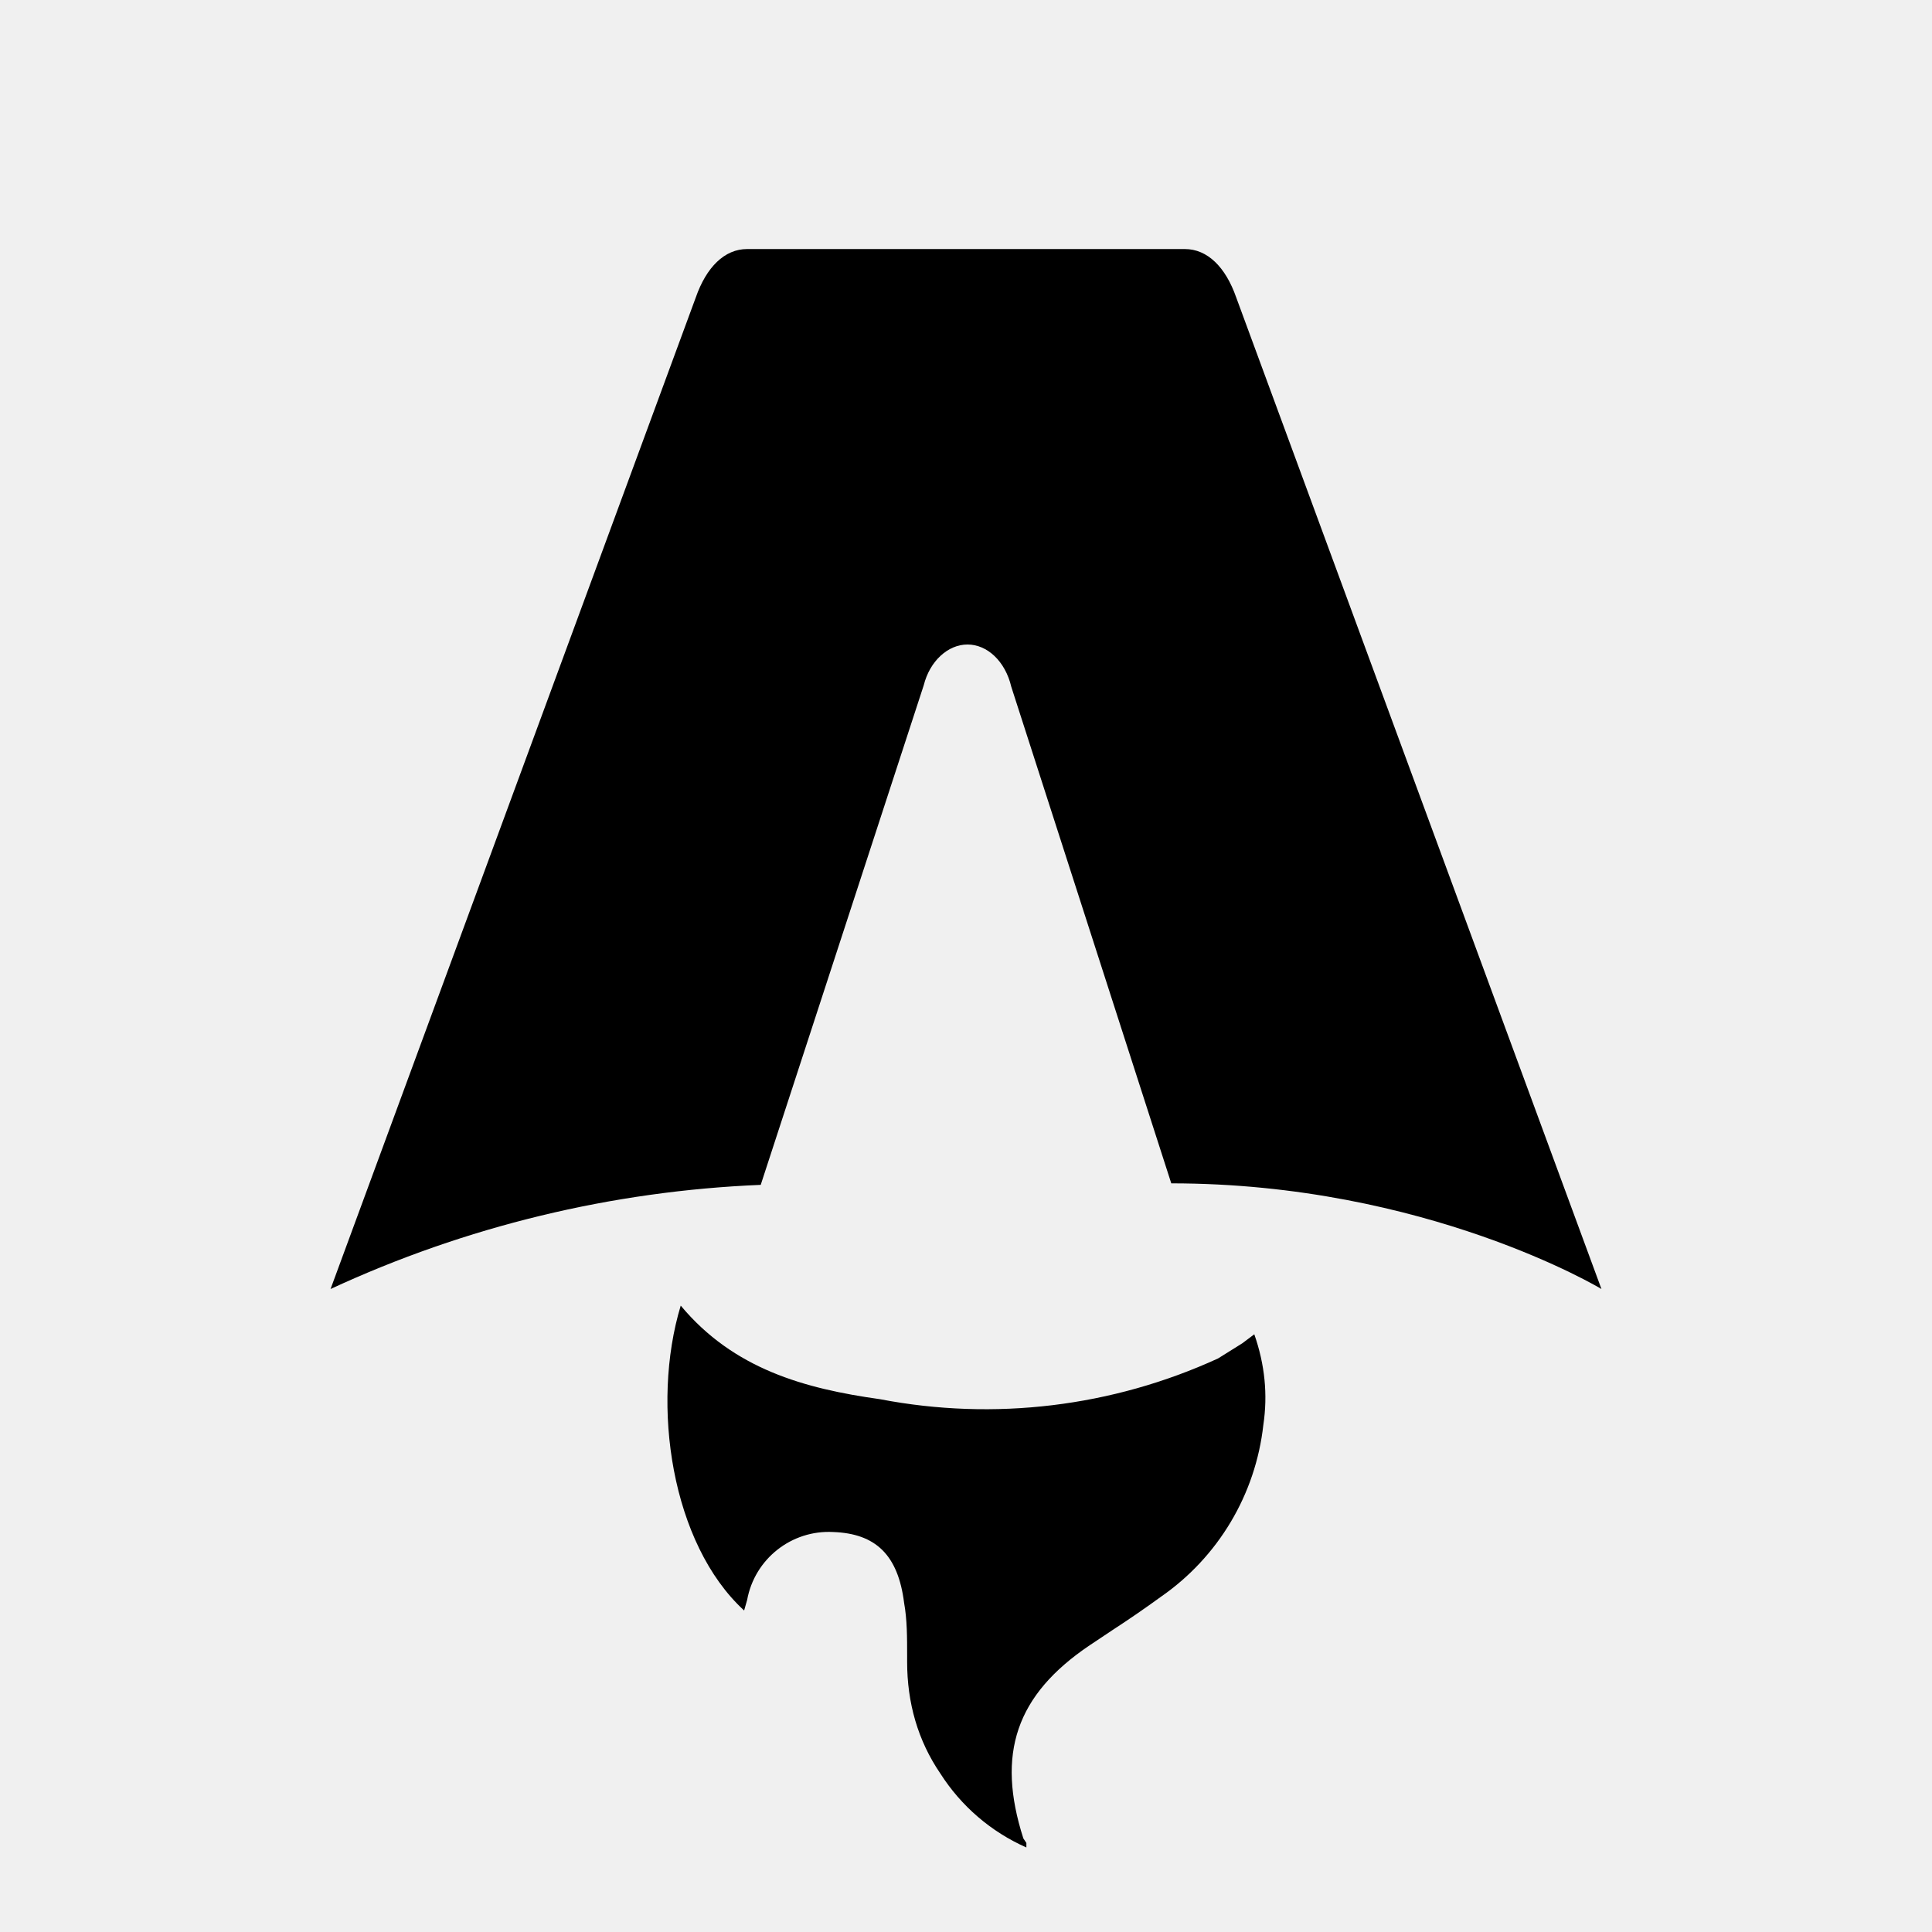
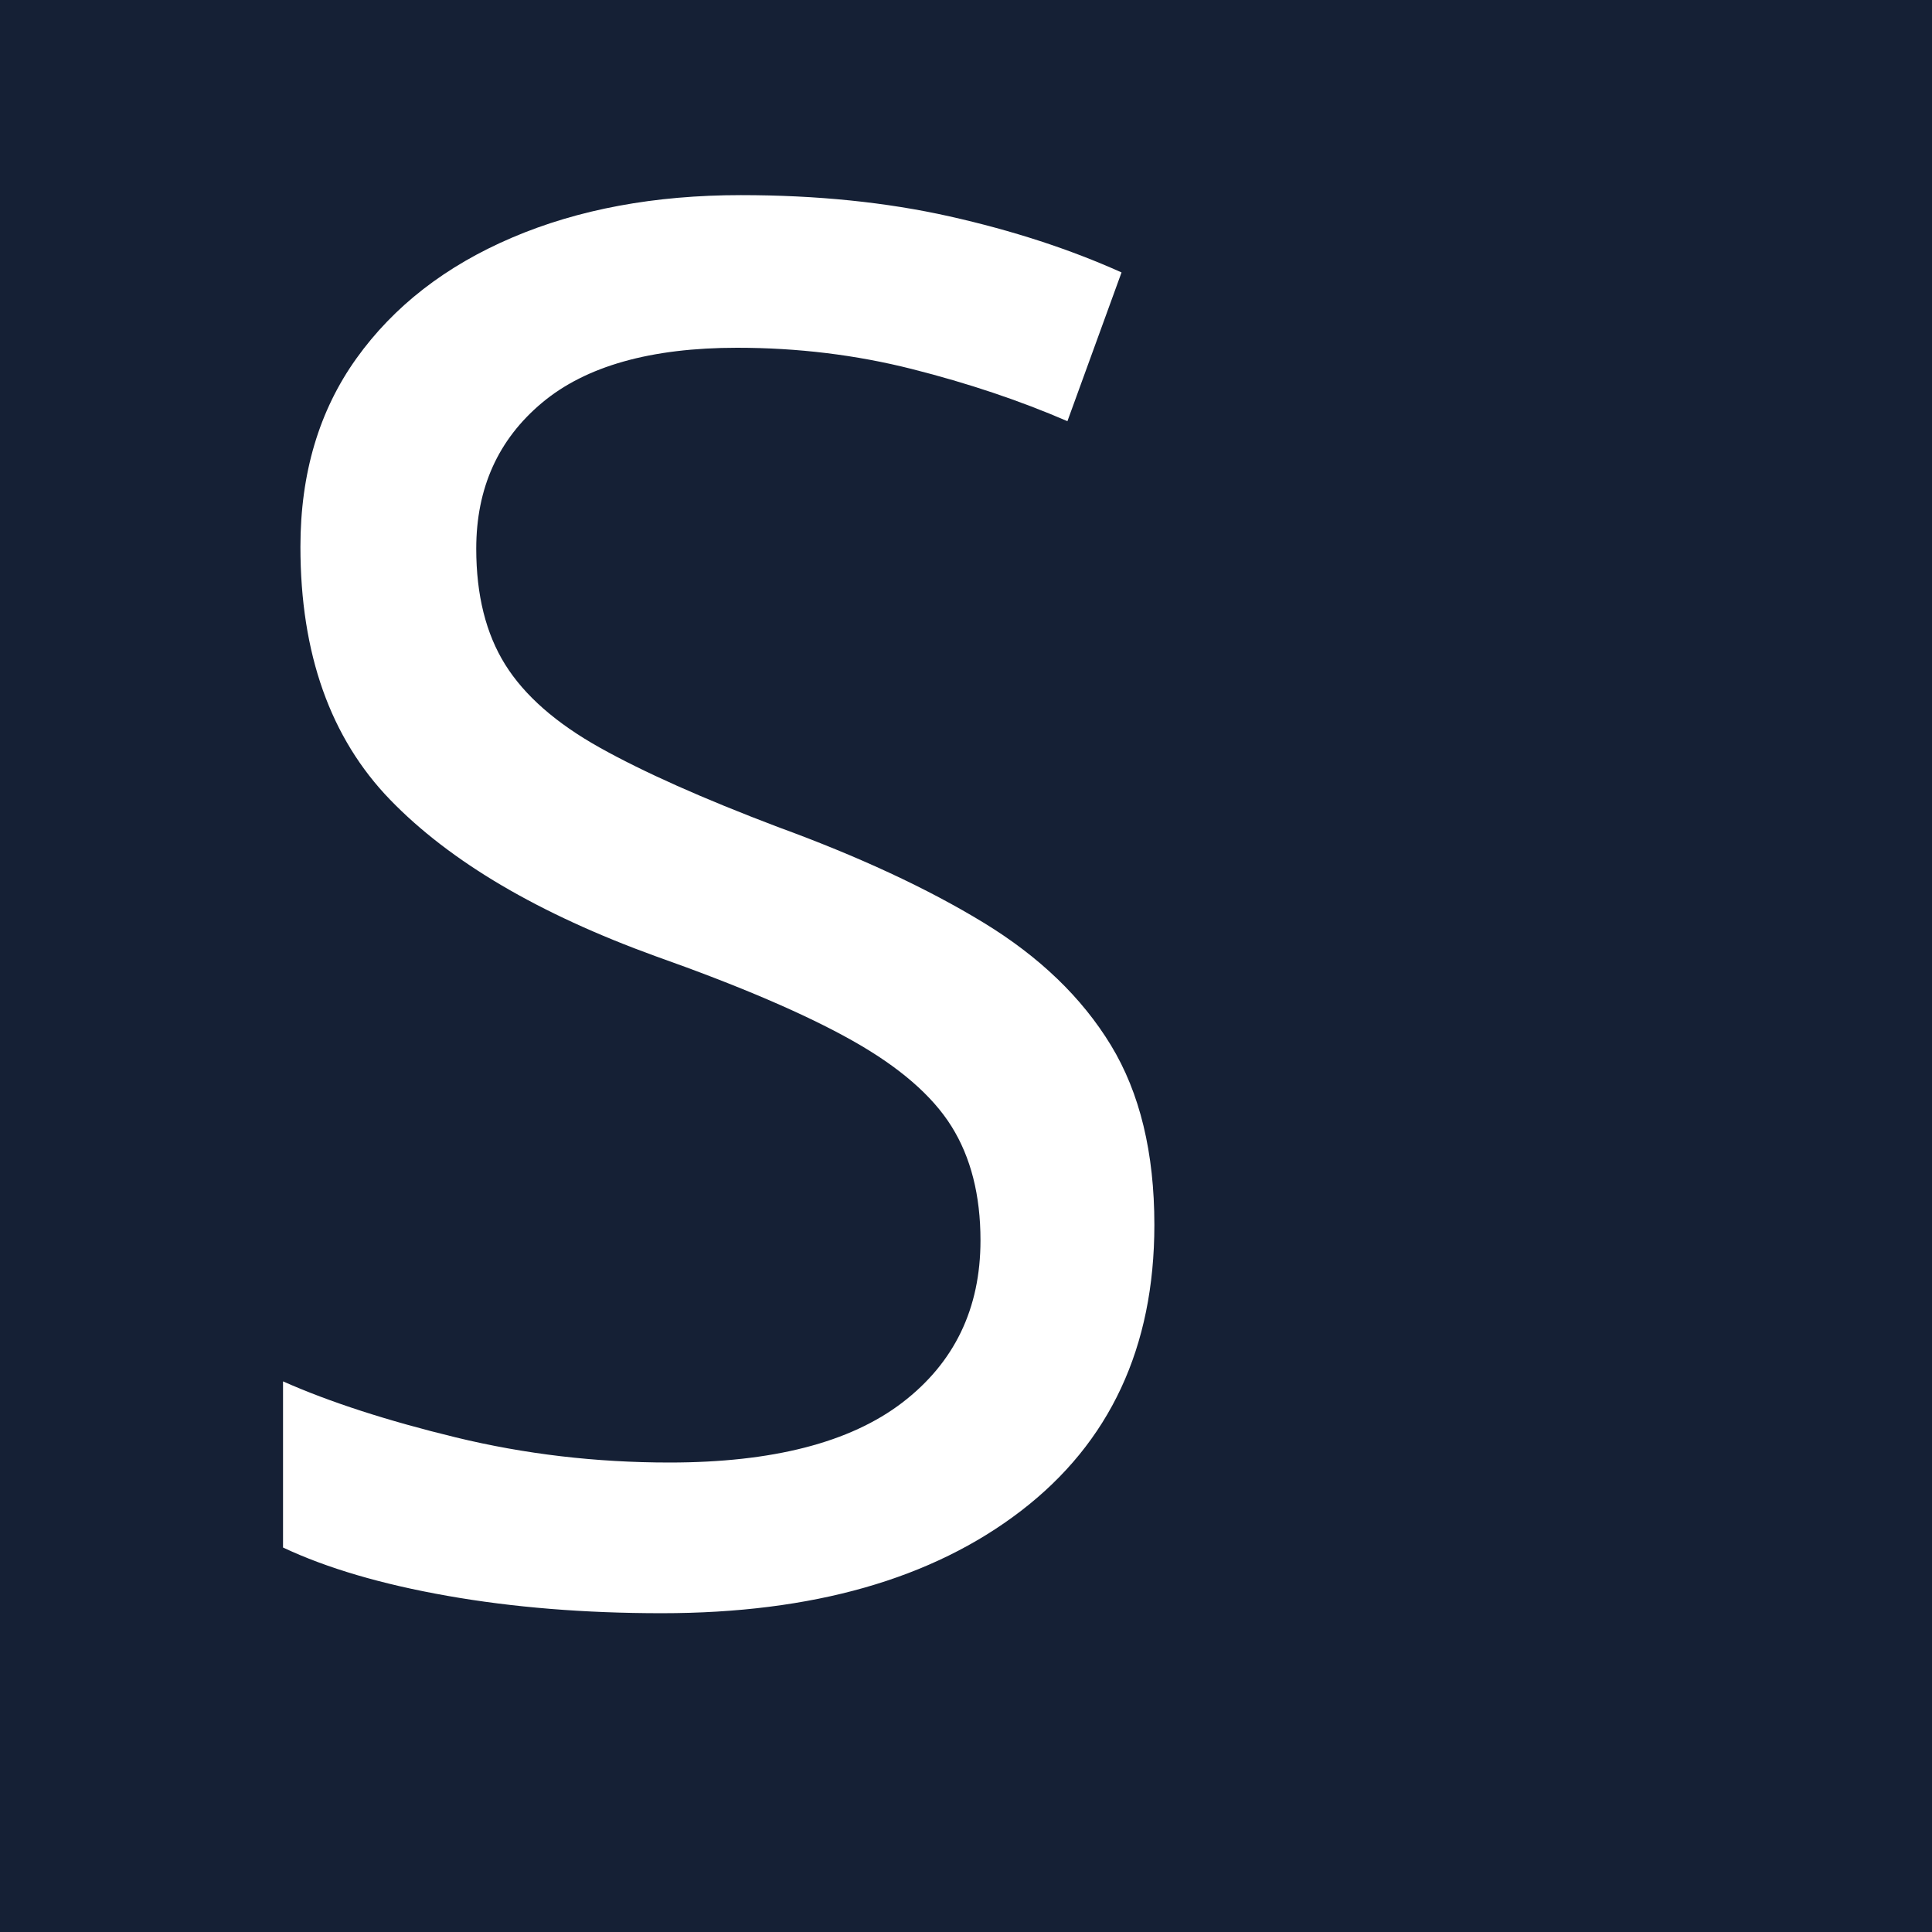
- <svg xmlns="http://www.w3.org/2000/svg" fill="none" viewBox="0 0 128 128">
-   <path d="M50.4 78.5a75.1 75.1 0 0 0-28.5 6.9l24.2-65.7c.7-2 1.9-3.2 3.4-3.2h29c1.5 0 2.7 1.2 3.4 3.2l24.2 65.7s-11.6-7-28.5-7L67 45.5c-.4-1.7-1.6-2.8-2.9-2.8-1.3 0-2.5 1.1-2.9 2.7L50.4 78.5Zm-1.1 28.2Zm-4.2-20.2c-2 6.6-.6 15.8 4.2 20.2a17.5 17.5 0 0 1 .2-.7 5.5 5.5 0 0 1 5.7-4.5c2.8.1 4.3 1.5 4.7 4.7.2 1.1.2 2.3.2 3.5v.4c0 2.7.7 5.2 2.2 7.4a13 13 0 0 0 5.7 4.9v-.3l-.2-.3c-1.8-5.6-.5-9.5 4.4-12.8l1.5-1a73 73 0 0 0 3.2-2.2 16 16 0 0 0 6.8-11.4c.3-2 .1-4-.6-6l-.8.6-1.6 1a37 37 0 0 1-22.4 2.7c-5-.7-9.7-2-13.2-6.2Z" />
-   <style>
-         path { fill: #000; }
-         @media (prefers-color-scheme: dark) {
-             path { fill: #FFF; }
-         }
-     </style>
+ <svg xmlns="http://www.w3.org/2000/svg" width="4000" height="4000" viewBox="0 0 1058.333 1058.333" version="1.1" id="svg1">
+   <defs id="defs1" />
+   <g id="layer1">
+     <rect style="fill:#152035;stroke-width:1.985;fill-opacity:1" id="rect1" width="1058.333" height="1058.333" x="-2.0345053e-05" y="-2.0345053e-05" />
+     <text xml:space="preserve" style="font-style:italic;font-size:1058.33px;line-height:0.4;font-family:Inter;-inkscape-font-specification:'Inter Italic';letter-spacing:0.325px;fill:#152035;fill-opacity:1;stroke-width:26.458;stroke-dasharray:none" x="101.072" y="873.124" id="text1">
+       <tspan id="tspan1" style="font-style:normal;font-variant:normal;font-weight:normal;font-stretch:normal;font-size:1058.33px;font-family:Boxing;-inkscape-font-specification:Boxing;fill:#ffffff;fill-opacity:1;stroke:none;stroke-width:26.458;stroke-dasharray:none;stroke-opacity:1" x="101.072" y="873.124">S</tspan>
+     </text>
+   </g>
</svg>
